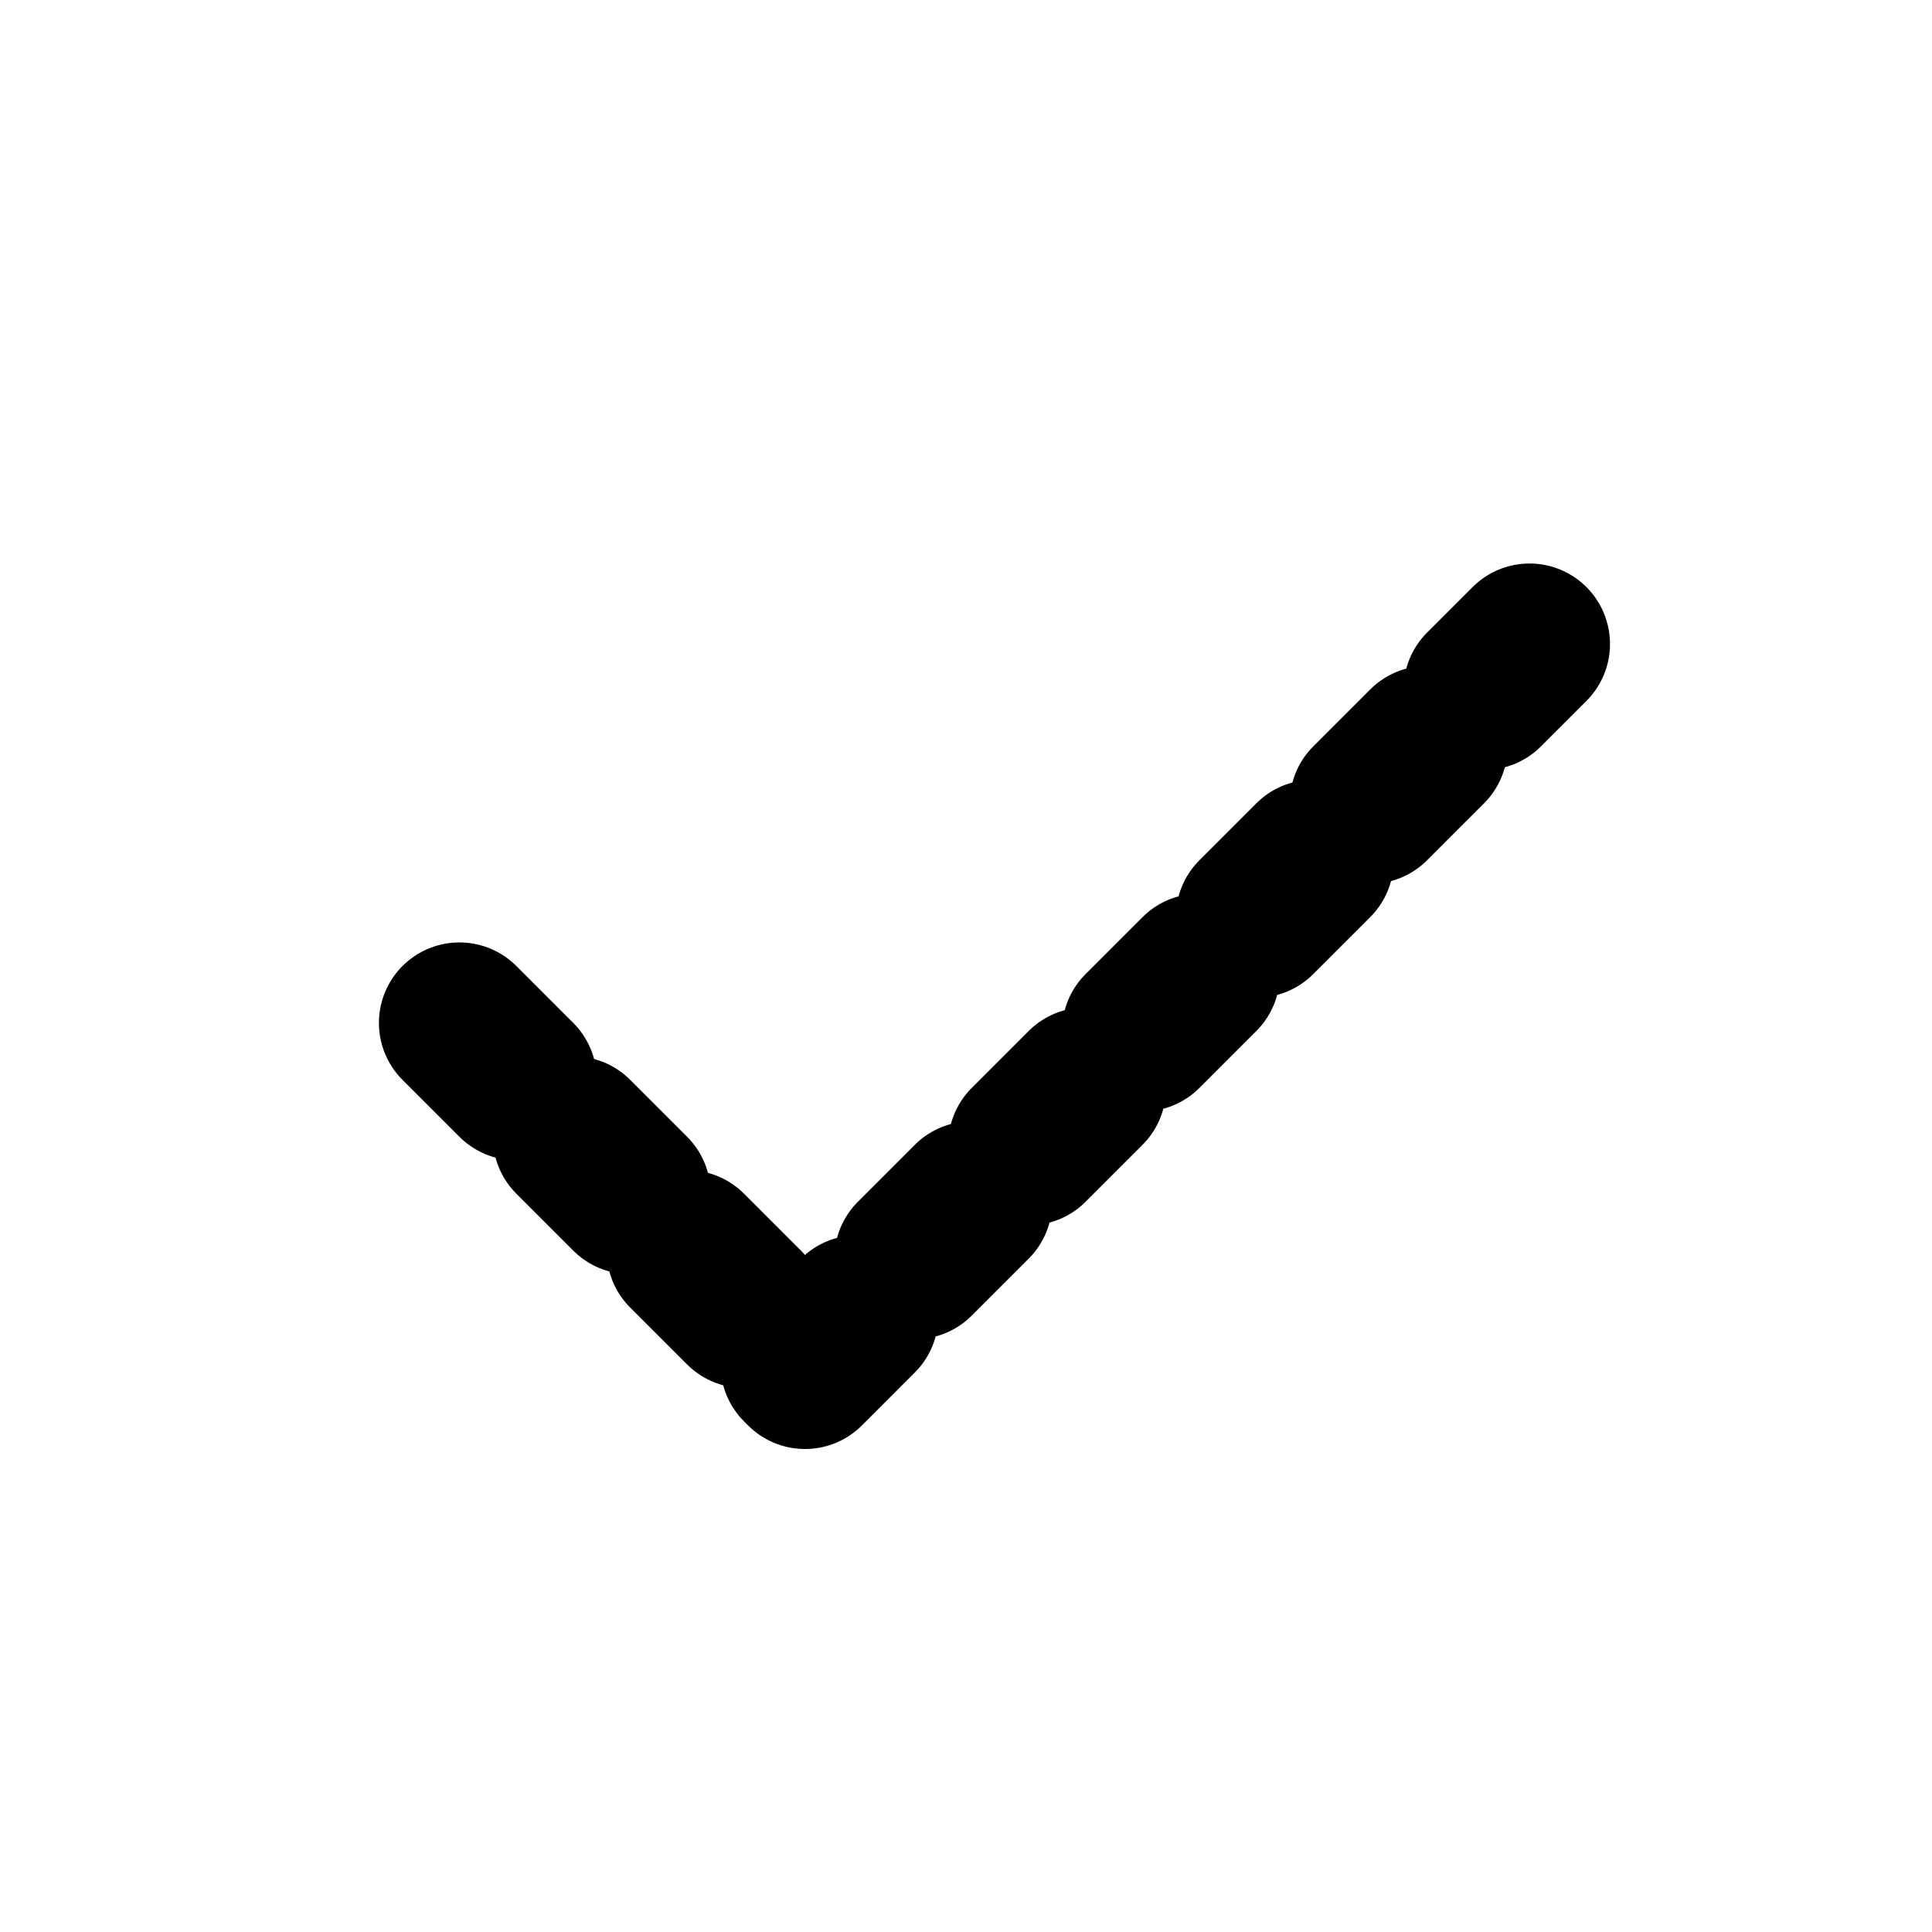
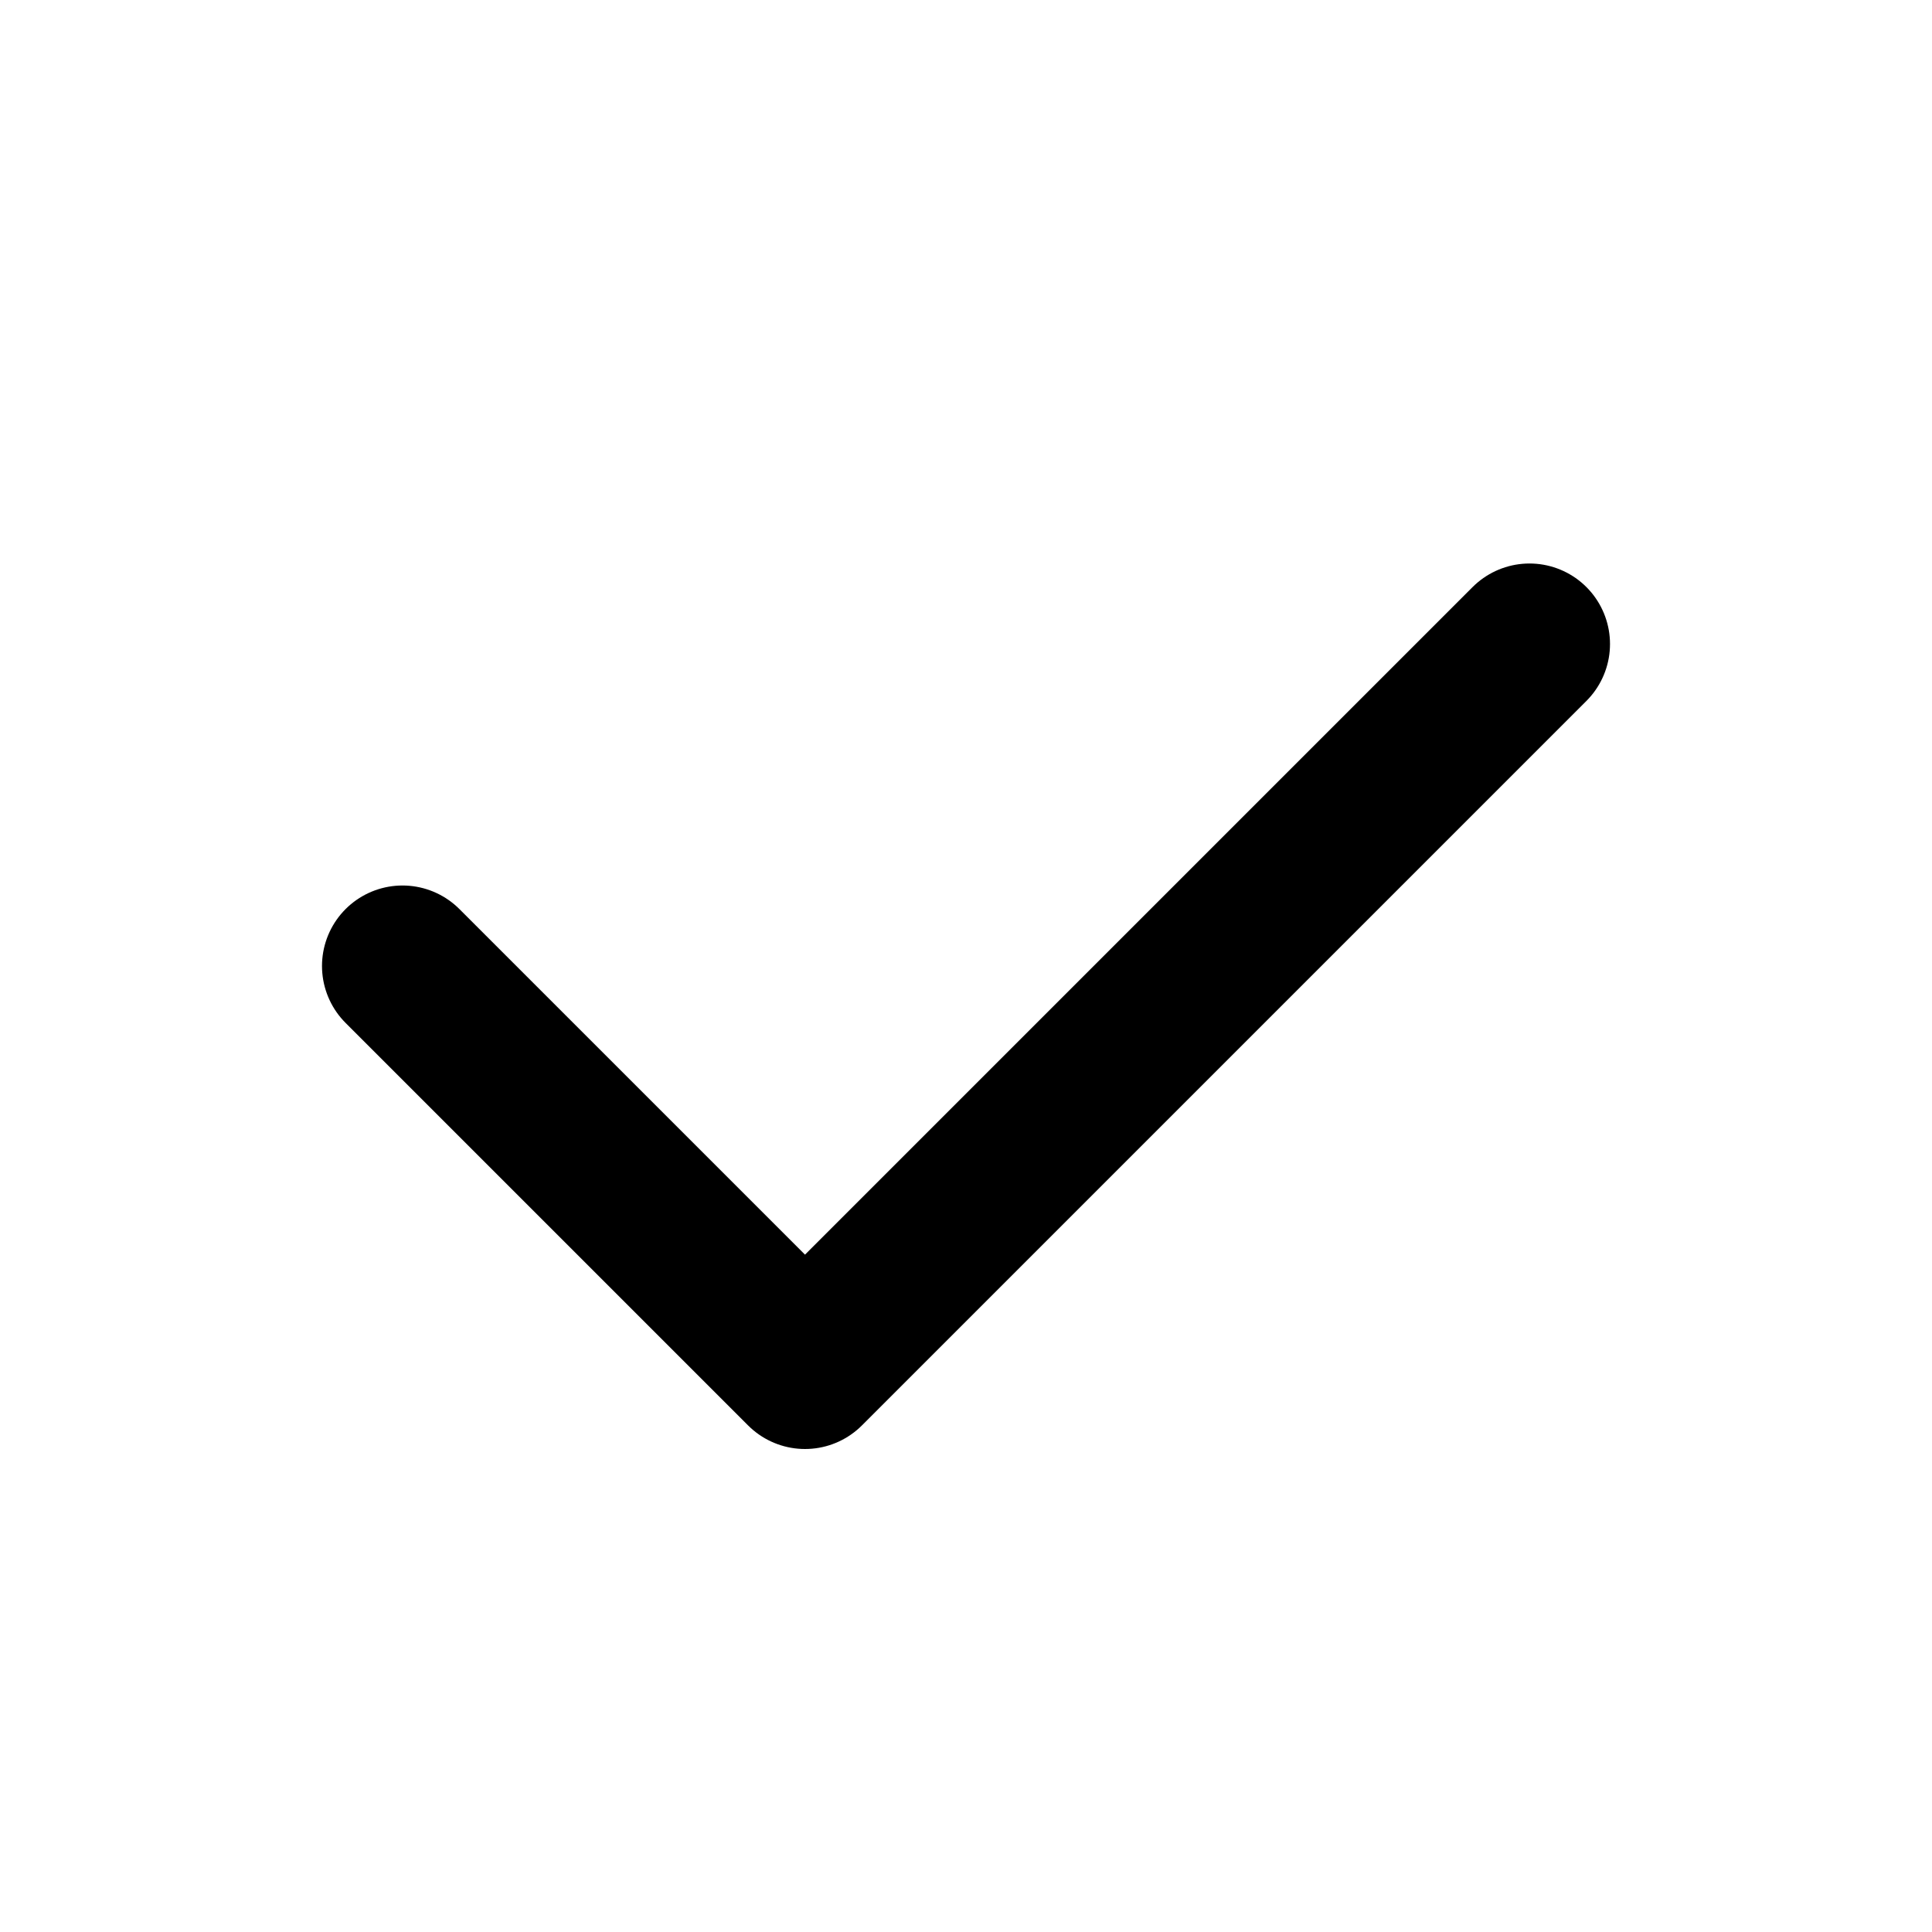
<svg viewBox="0 0 24 24" fill="none" stroke="currentColor" stroke-width="2" stroke-linecap="round" stroke-linejoin="round" aria-label="check">
-   <g id="check-g">
+   <g stroke-dasharray="22">
    <rect width="24" height="24" fill="transparent" stroke="none" />
-     <path d="m5 12 5 5L19 8" pathLength="1" stroke-dasharray="1" stroke-dashoffset="1" vector-effect="non-scaling-stroke">
-       <animate attributeName="stroke-dashoffset" values="1; 0; 0" dur="0.6s" begin="check-g.mouseover" calcMode="spline" keySplines="0.4 0 0.2 1; 0.4 0 0.2 1" keyTimes="0; 0.6; 1" fill="freeze" />
-       <animateTransform attributeName="transform" type="scale" values="1; 1.15; 1; 1" transform-origin="12 12" dur="0.6s" begin="check-g.mouseover" calcMode="spline" keySplines="0.4 0 0.2 1; 0.4 0 0.2 1; 0.4 0 0.2 1" keyTimes="0; 0.3; 0.6; 1" />
-     </path>
+     <path pointer-events="none" d="m5 12 5 5L19 8" />
+     <animate attributeName="stroke-dashoffset" from="22" to="0" dur=".5s" begin="mouseover" calcMode="spline" keySplines="0.4 0 0.2 1" keyTimes="0;1" fill="remove" />
  </g>
</svg>
